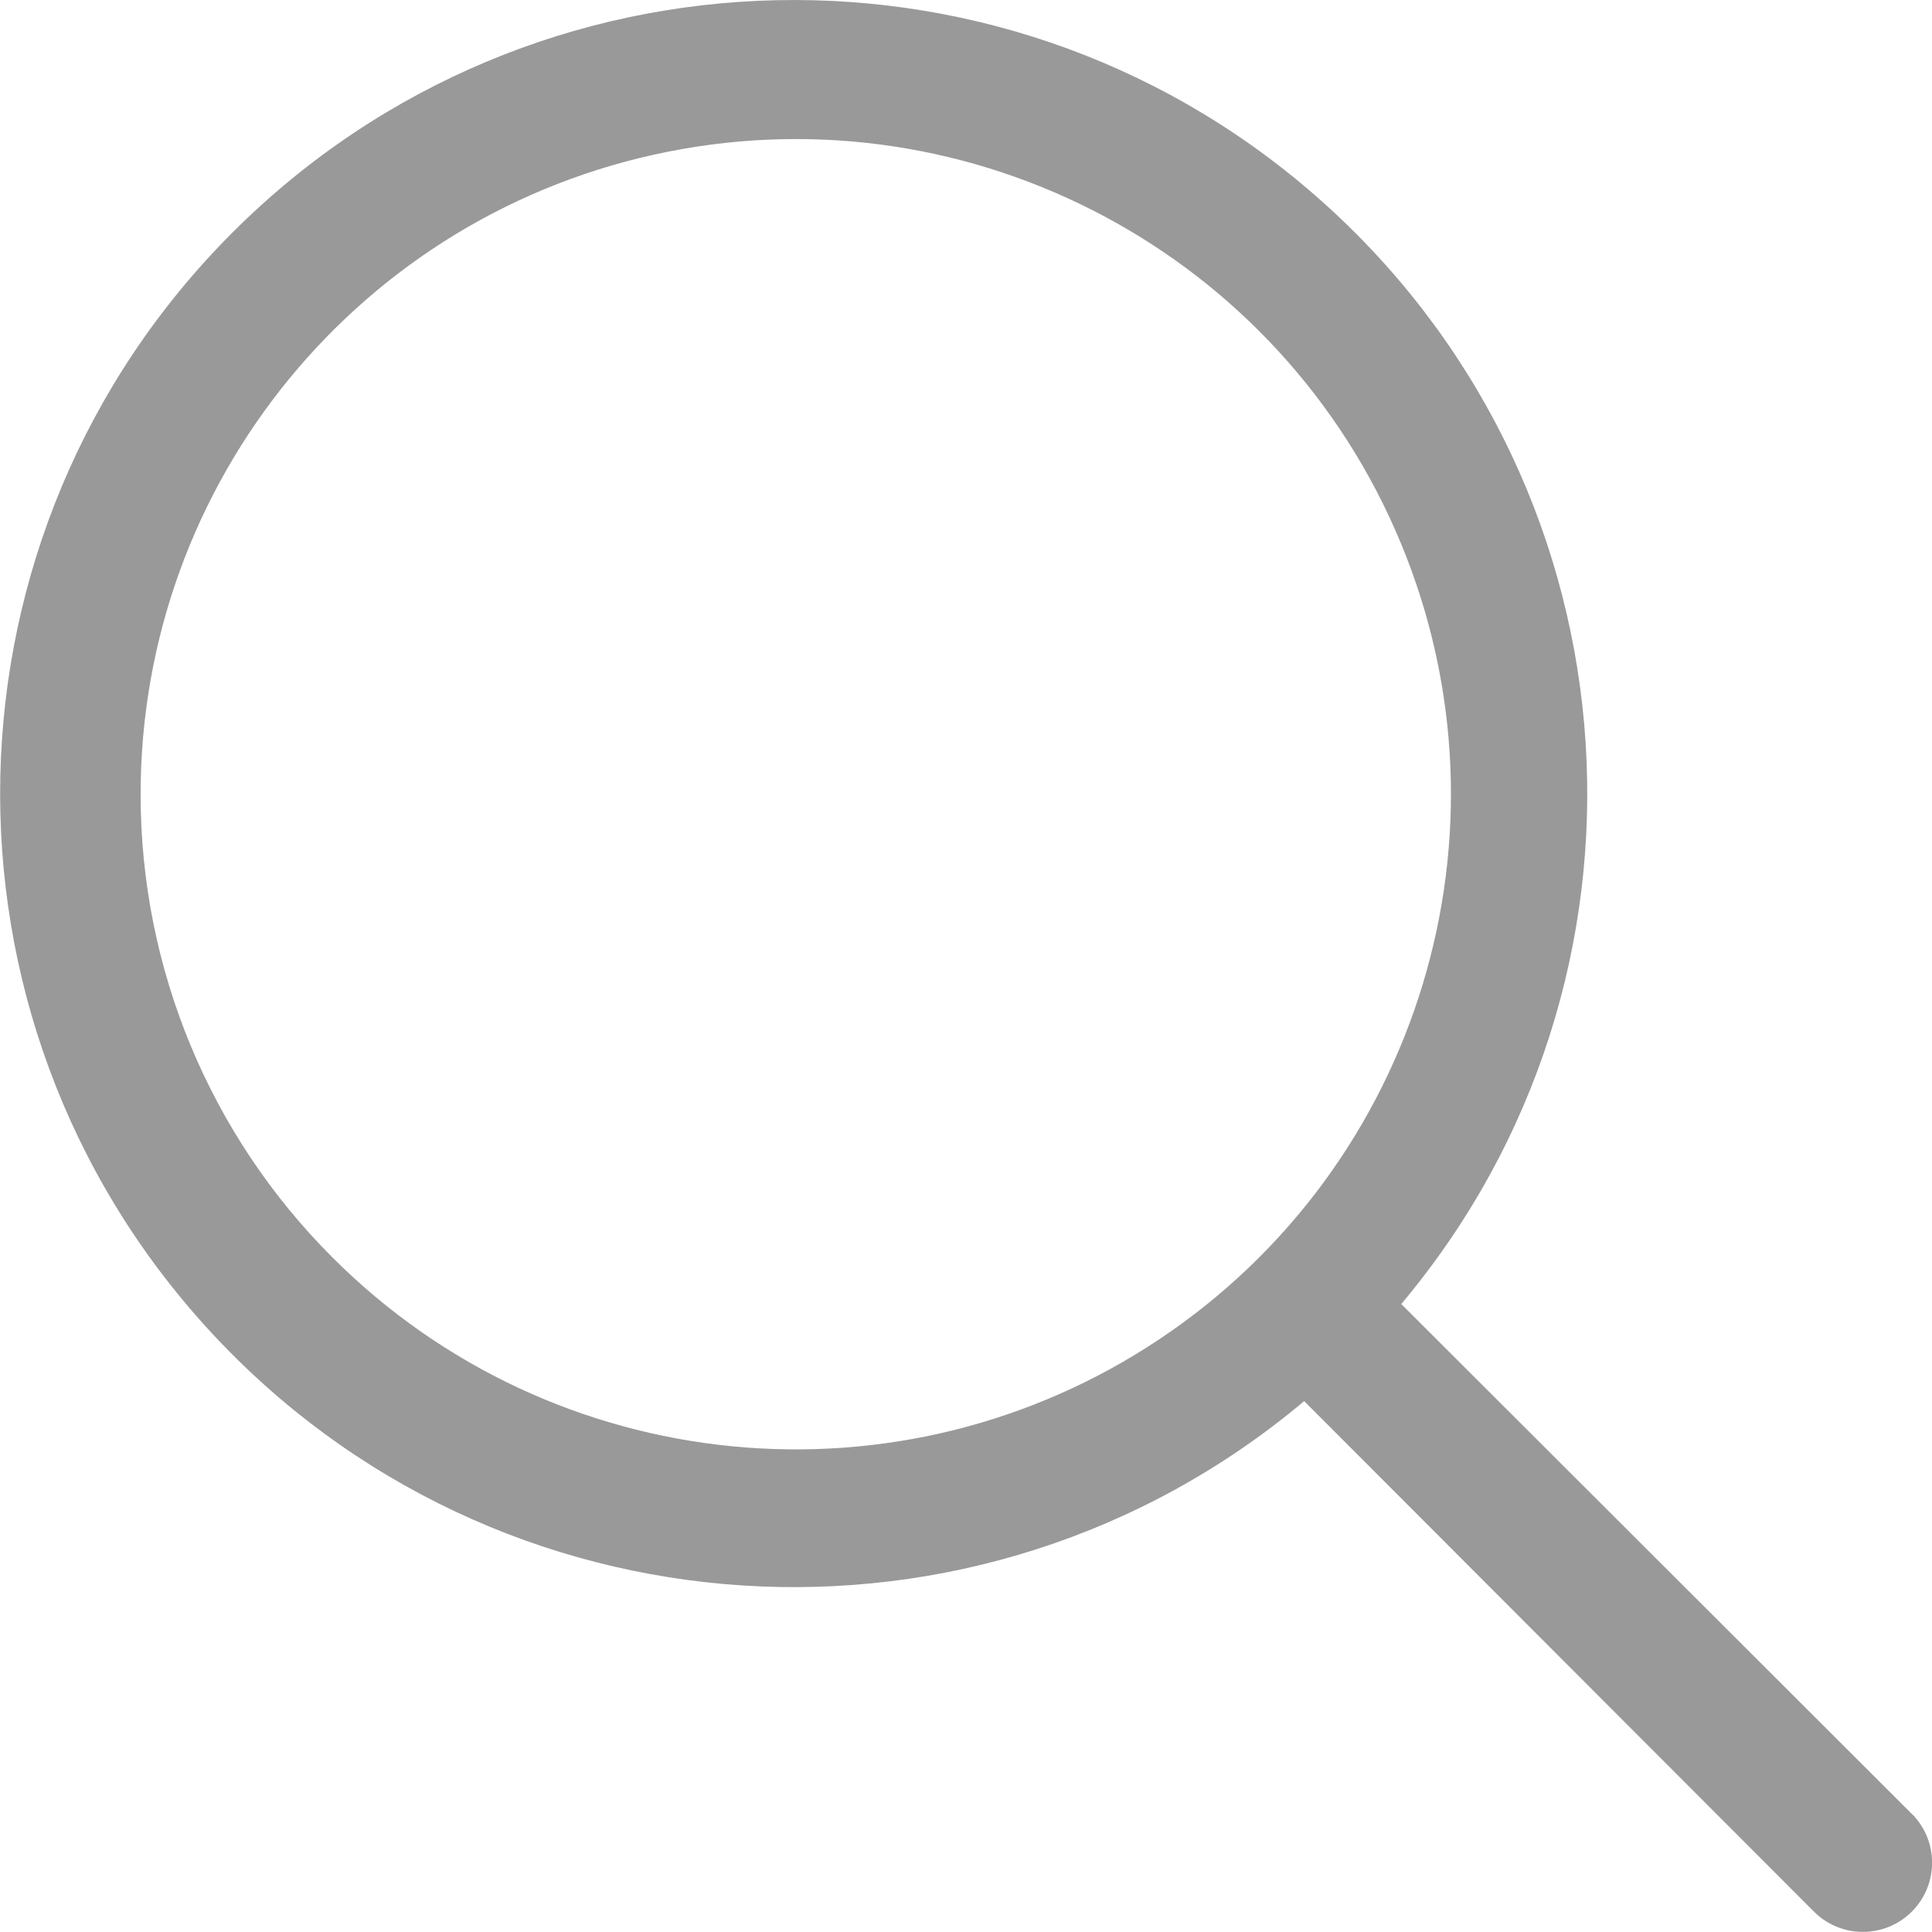
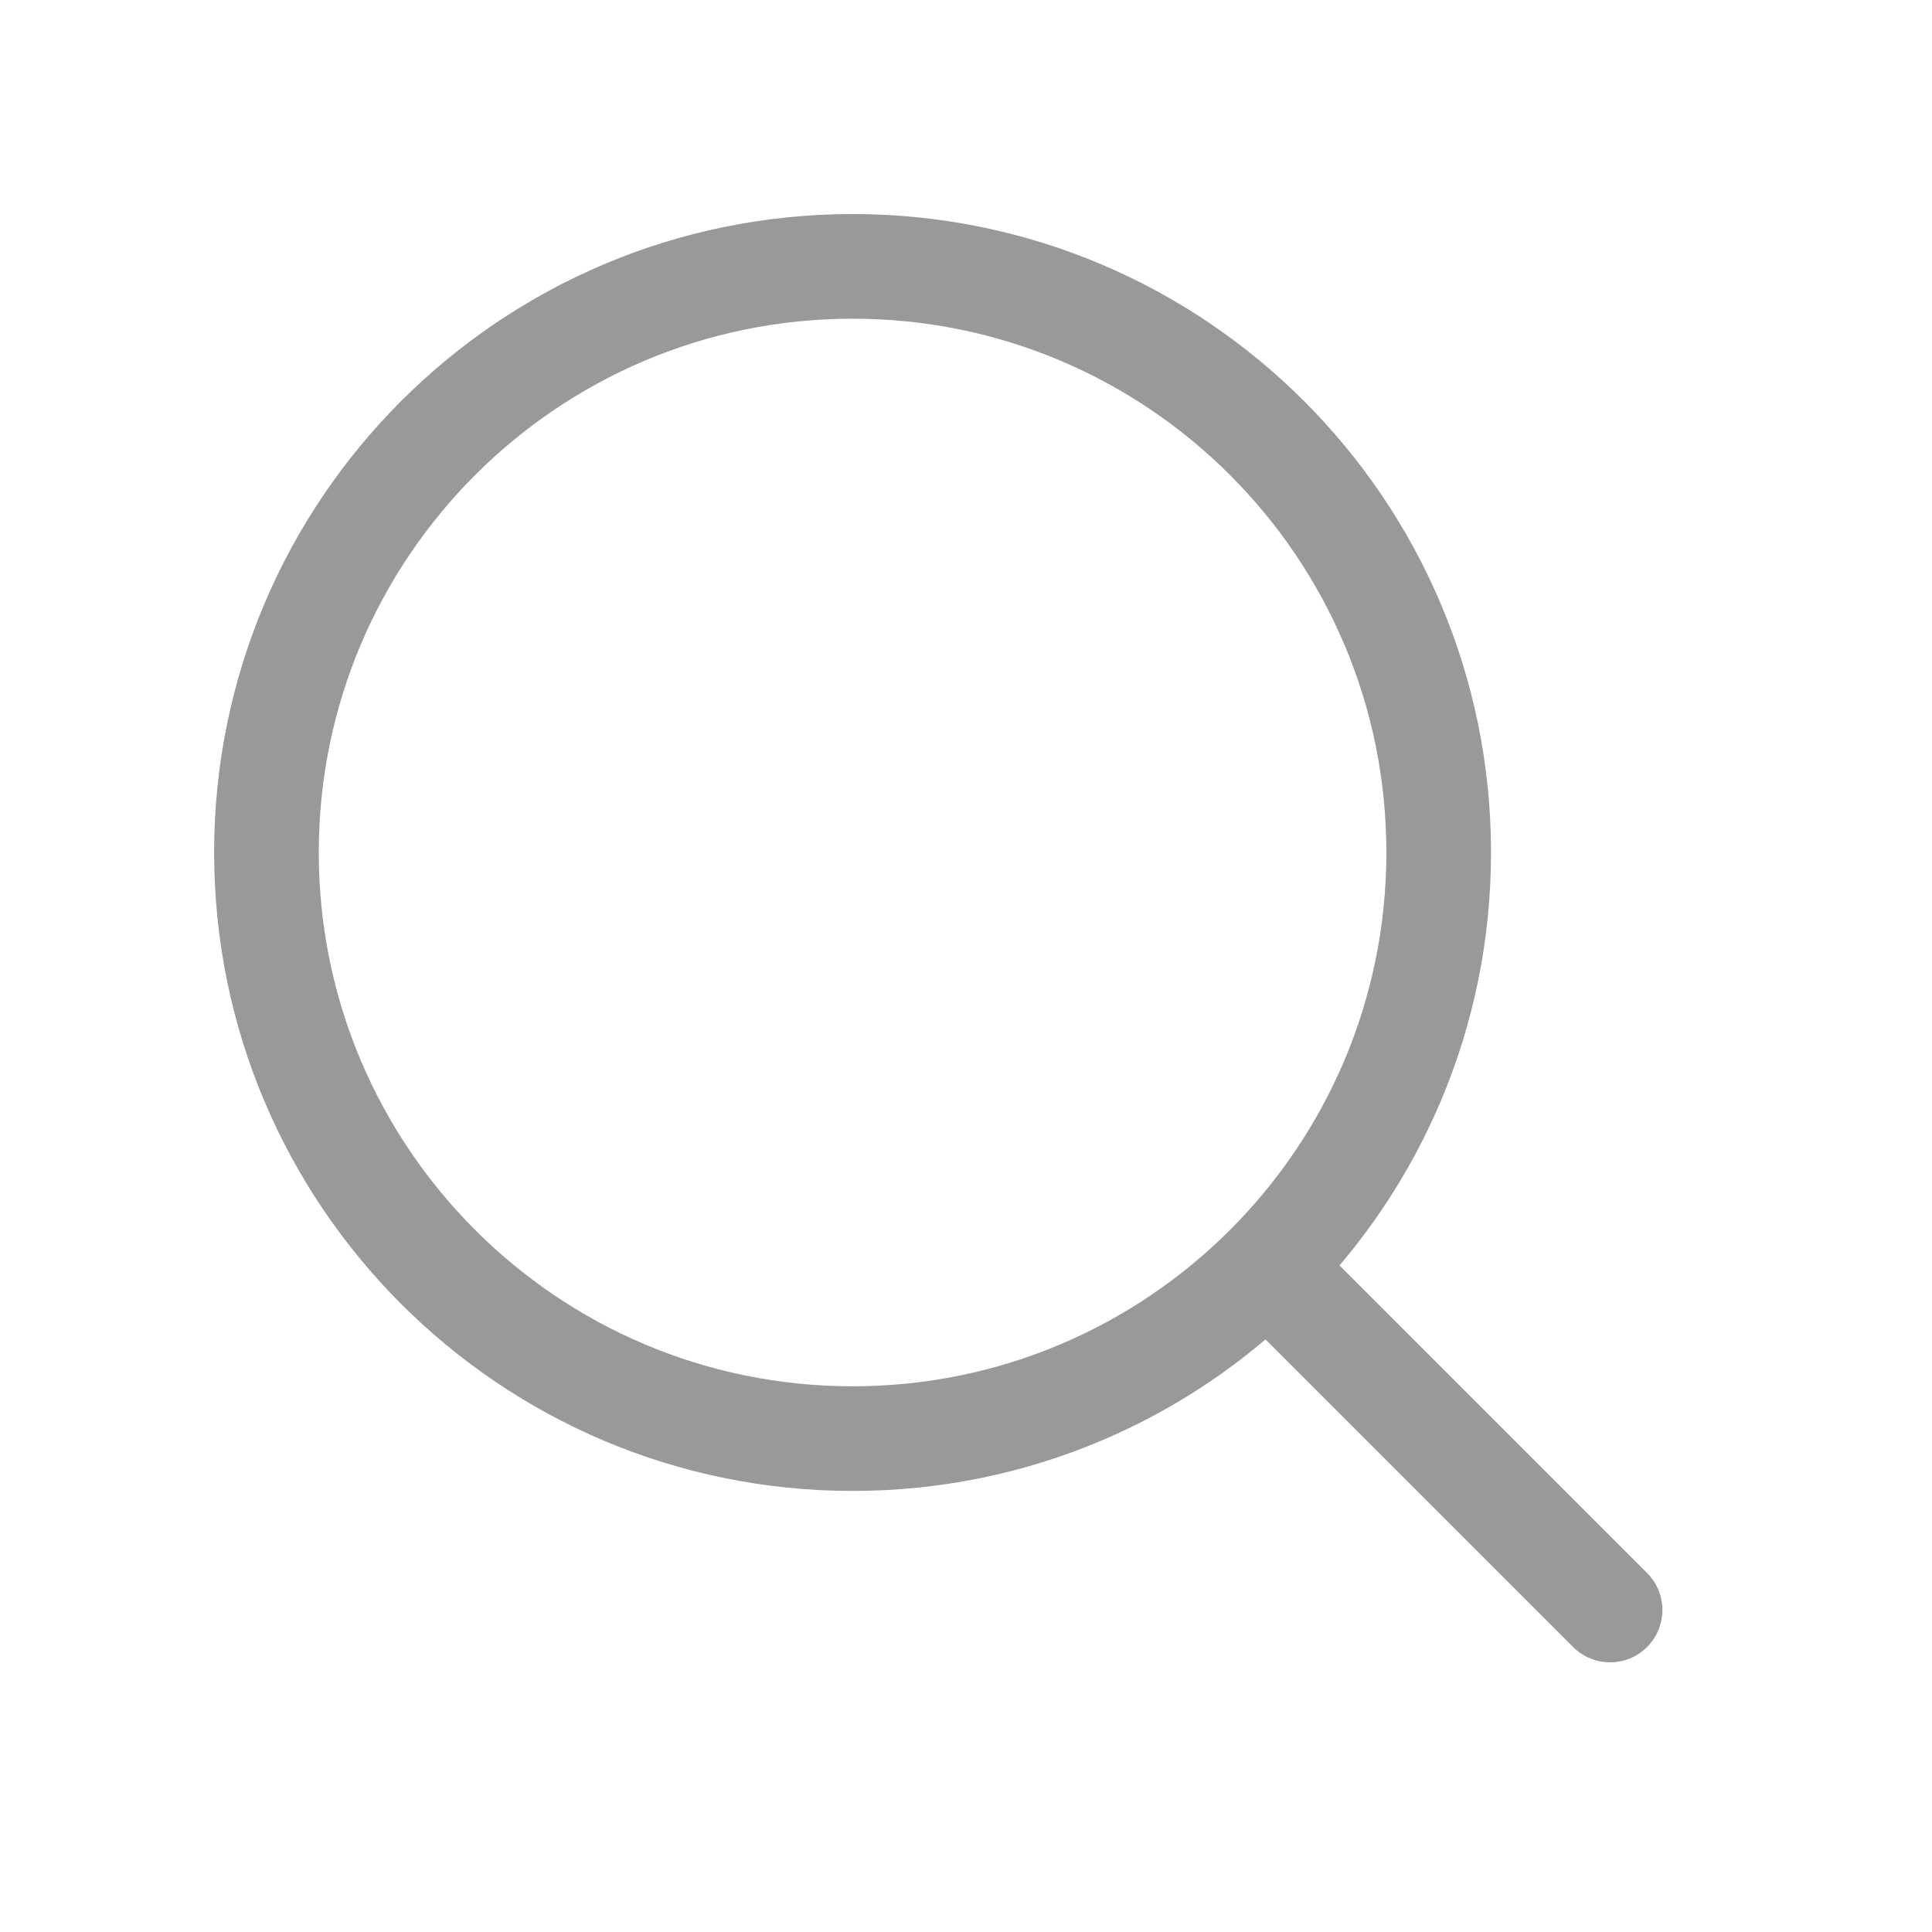
- <svg xmlns="http://www.w3.org/2000/svg" width="30.72" height="30.72" viewBox="0 0 30.72 30.72">
-   <path id="noun-search-4446514" d="M134.7,63.136l-8.117-8.106a12.618,12.618,0,1,0-1.544,1.544l8.106,8.117a1.1,1.1,0,1,0,1.556-1.556Zm-28.162-16.2a10.417,10.417,0,1,1,3.051,7.354,10.4,10.4,0,0,1-3.051-7.354Z" transform="translate(-104.302 -34.295)" fill="#999" />
+ <svg xmlns="http://www.w3.org/2000/svg" id="_7" data-name="7" width="24" height="24" viewBox="0 0 24 24">
+   <defs>
+     <clipPath id="clip-path">
+       <rect id="_7_Background_Mask_" data-name="7 (Background/Mask)" width="24" height="24" fill="none" />
+     </clipPath>
+   </defs>
+   <rect id="_7_Background_Mask_2" data-name="7 (Background/Mask)" width="24" height="24" fill="none" />
+   <g id="_7-2" data-name="7" clip-path="url(#clip-path)">
+     <g id="Group" transform="translate(3.31 3.31)">
+       <path id="Vector" d="M7.281,14.561a7.281,7.281,0,1,1,7.281-7.281A7.281,7.281,0,0,1,7.281,14.561Z" fill="none" stroke="#999" stroke-linecap="round" stroke-linejoin="round" stroke-miterlimit="10" stroke-width="1.3" stroke-dasharray="0 0" />
+       <path id="Vector-2" data-name="Vector" d="M0,0,4.258,4.258" transform="translate(12.433 12.432)" fill="none" stroke="#999" stroke-linecap="round" stroke-linejoin="round" stroke-miterlimit="10" stroke-width="1.3" stroke-dasharray="0 0" />
+     </g>
+   </g>
</svg>
